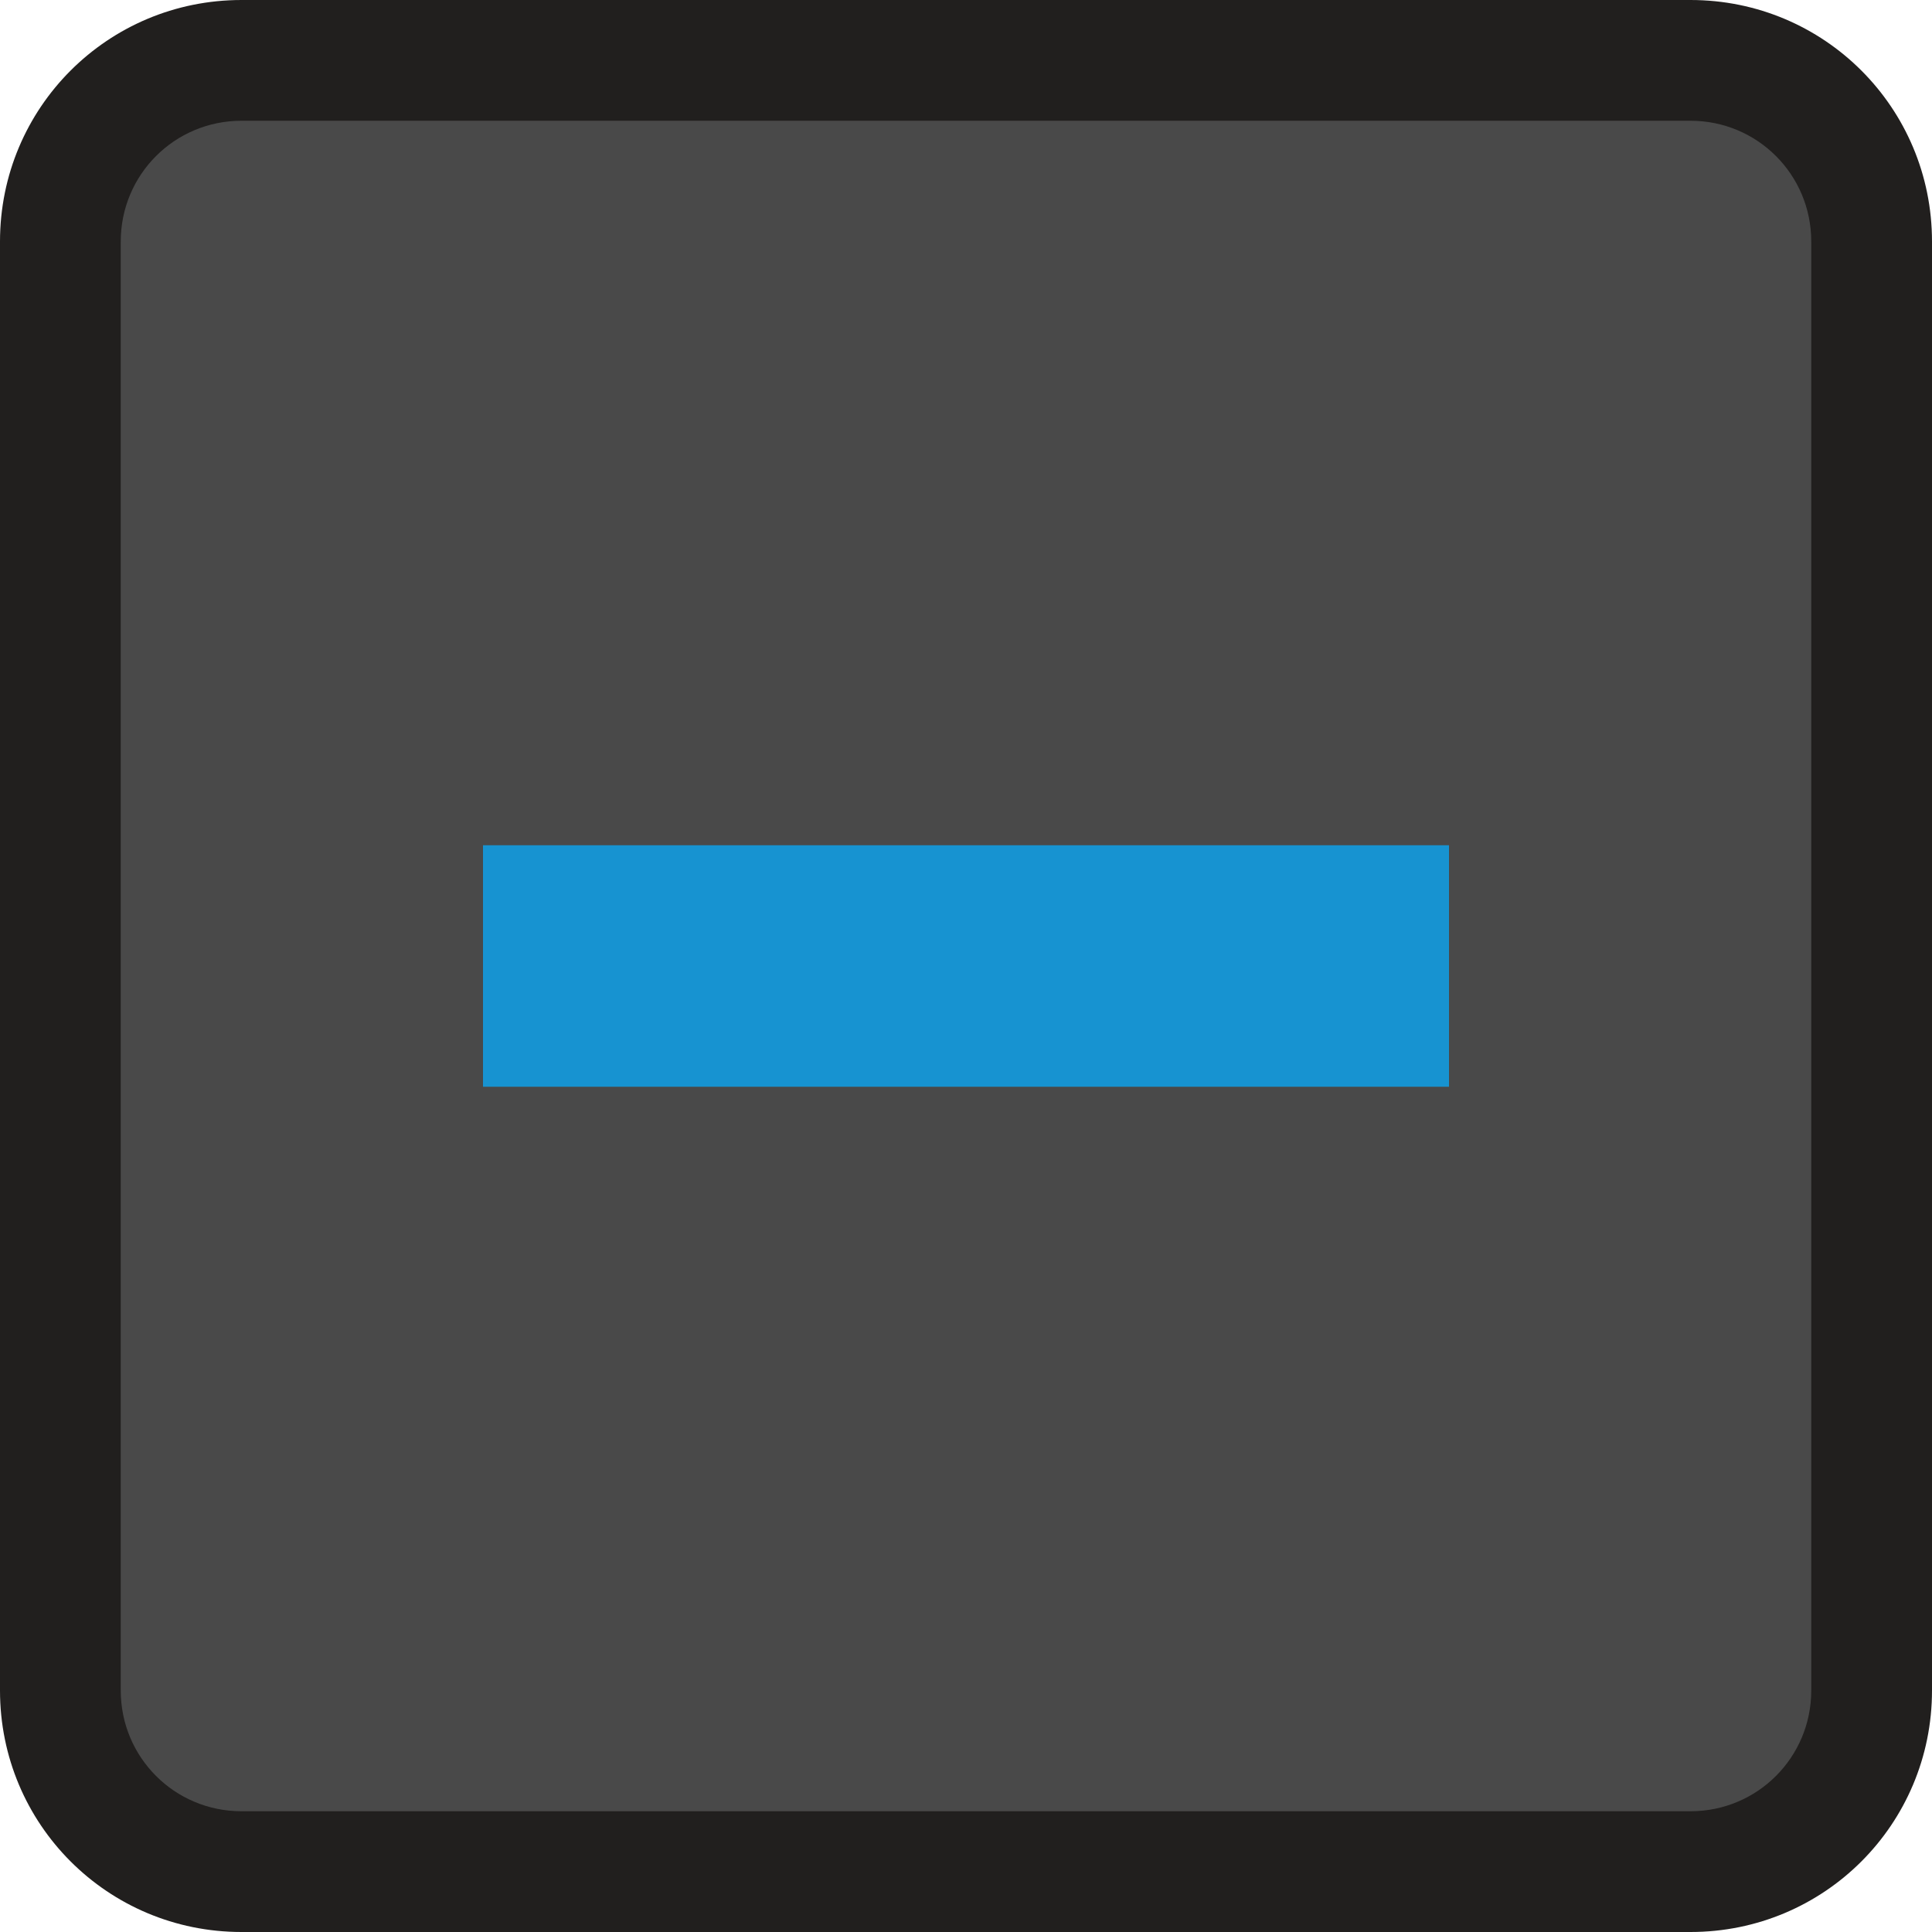
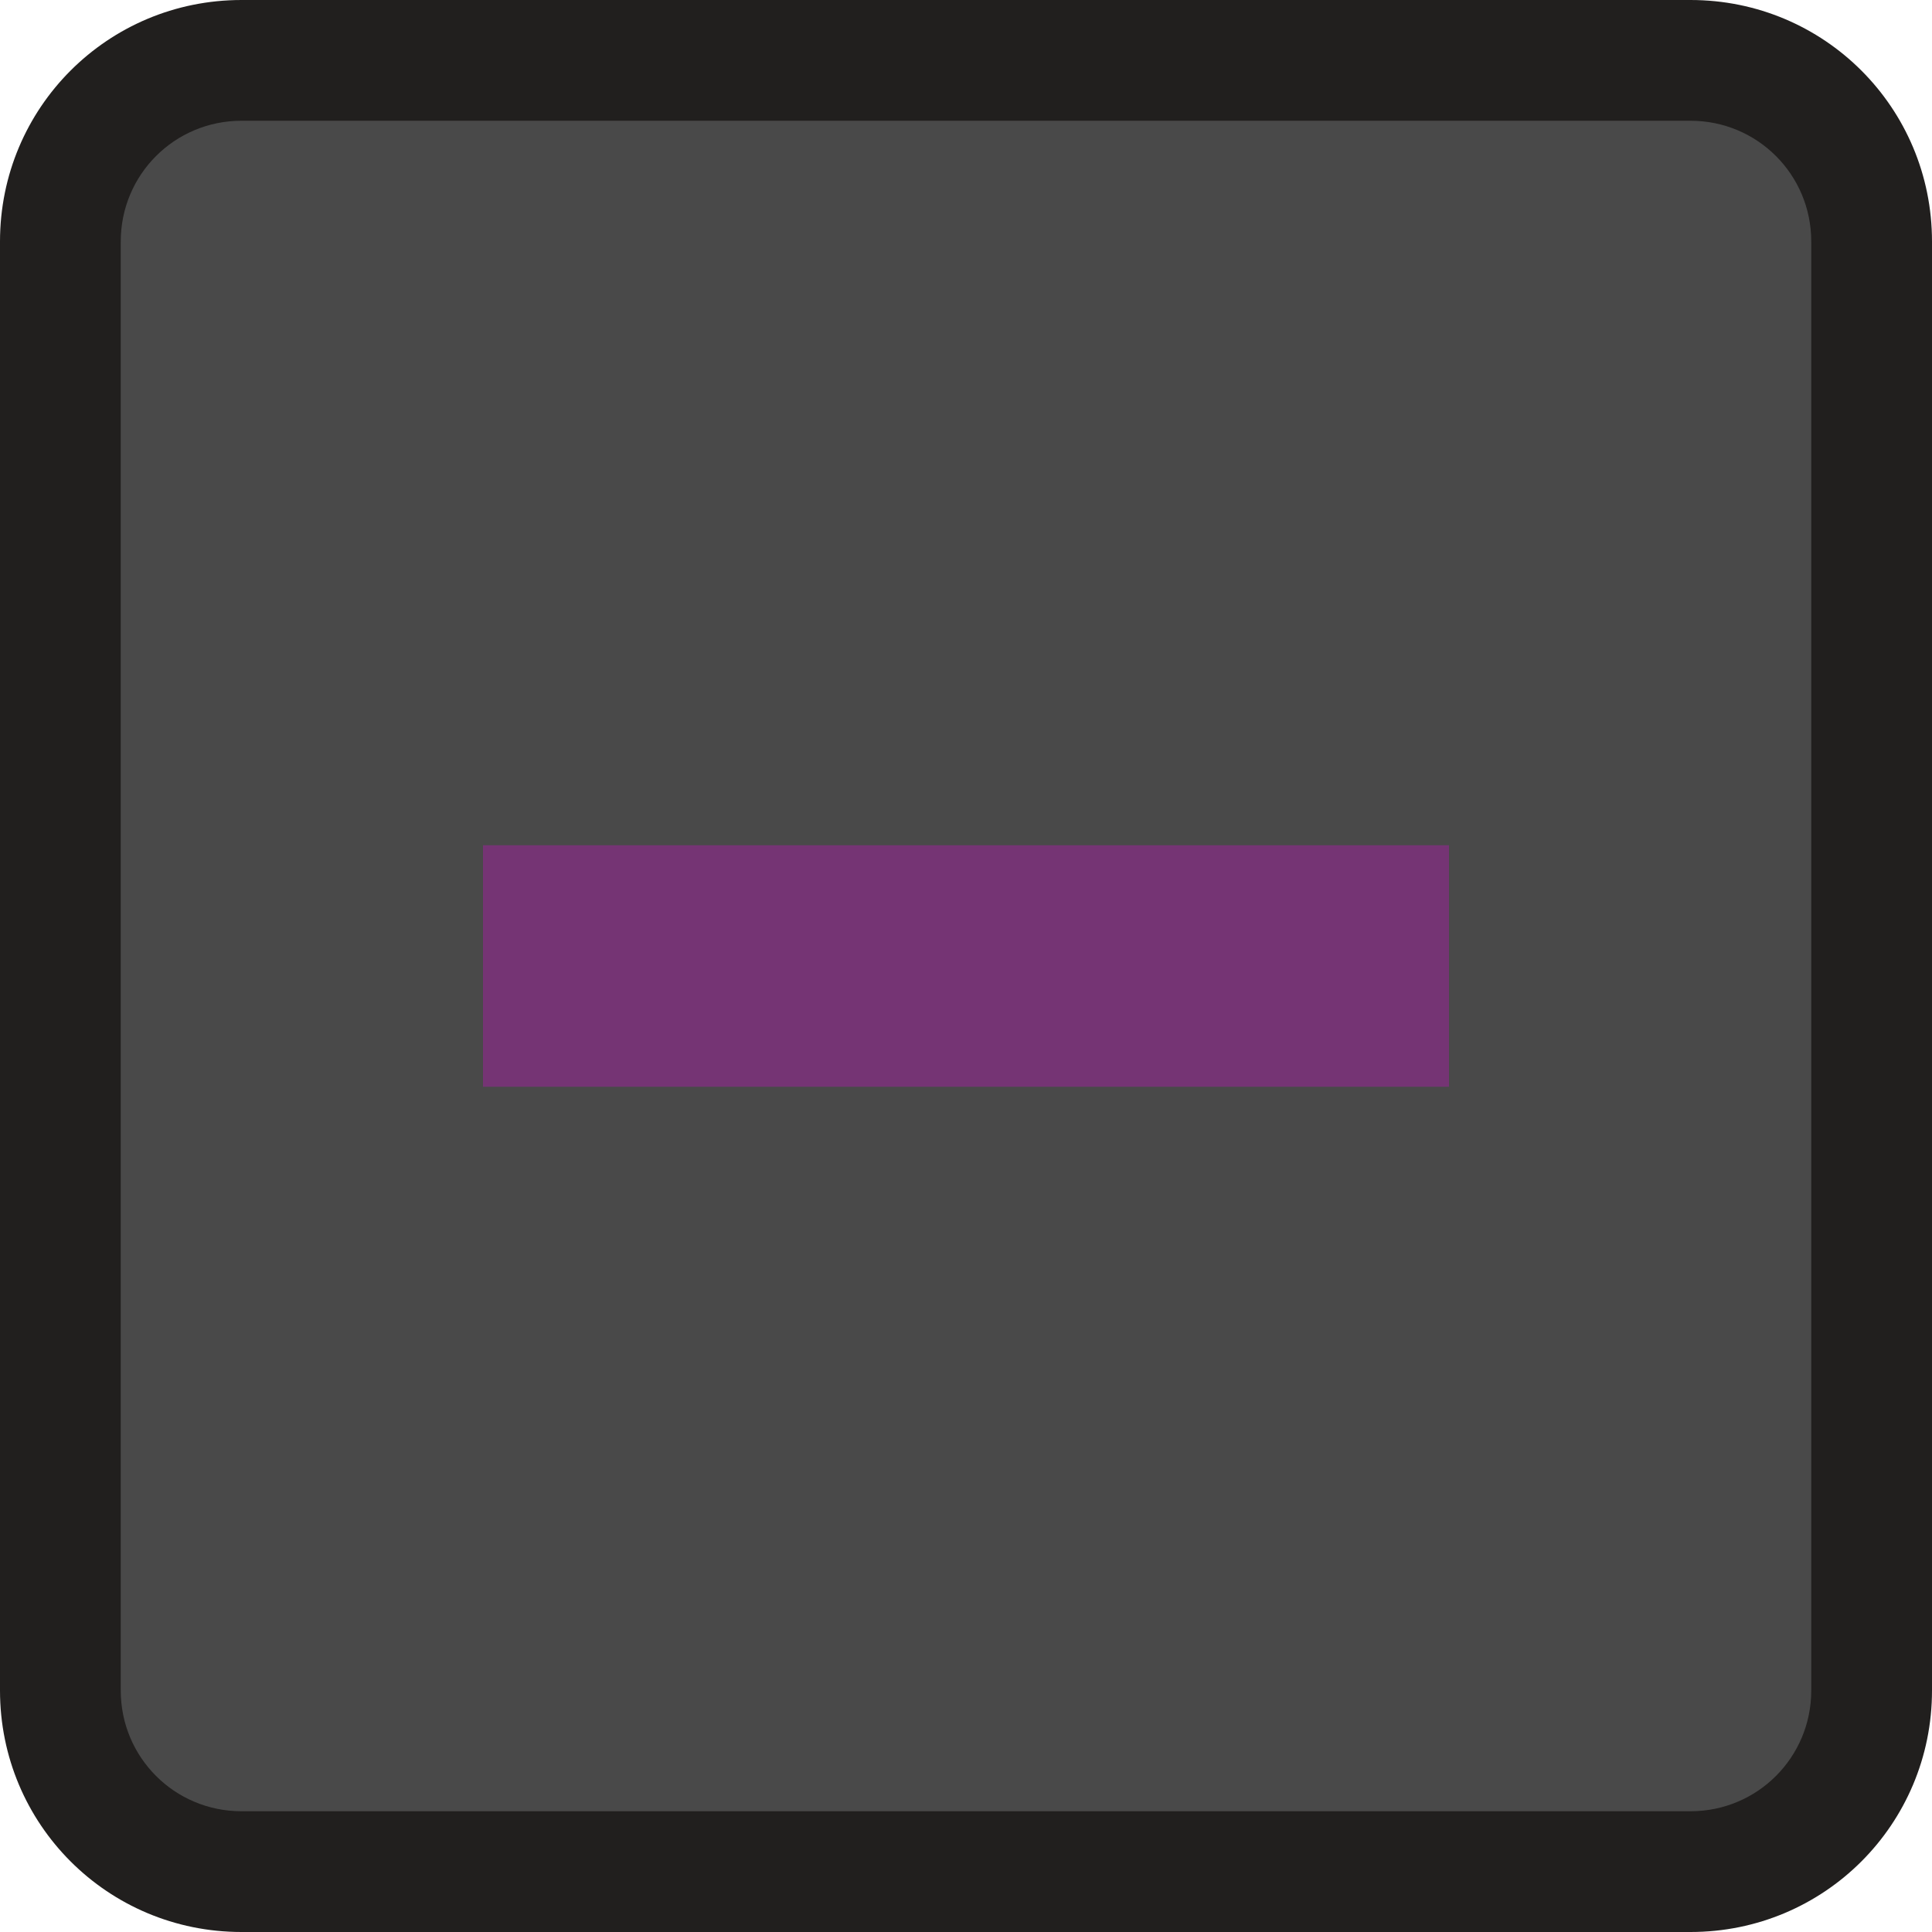
<svg xmlns="http://www.w3.org/2000/svg" xmlns:xlink="http://www.w3.org/1999/xlink" width="16" height="16" id="svg2" version="1.1">
  <defs id="defs4">
    <radialGradient xlink:href="#linearGradient3802" id="radialGradient3810" cx="8" cy="8" fx="7.958" fy="8.849" r="7" gradientUnits="userSpaceOnUse" gradientTransform="matrix(1.285714,-3.0612245e-8,3.0612246e-8,1.285714,-2.285715,-2.285714)" />
    <linearGradient id="linearGradient3802">
      <stop style="stop-color:#eeeeec;stop-opacity:1;" offset="0" id="stop3804" />
      <stop id="stop3812" offset="0.5" style="stop-color:#e4e4e1;stop-opacity:1;" />
      <stop style="stop-color:#949493;stop-opacity:1;" offset="1" id="stop3806" />
    </linearGradient>
    <radialGradient r="7" fy="8.849" fx="7.958" cy="8" cx="8" gradientTransform="matrix(1.285714,-3.0612245e-8,3.0612246e-8,1.285714,-2.285715,-2.285714)" gradientUnits="userSpaceOnUse" id="radialGradient3006" xlink:href="#linearGradient3802" />
  </defs>
  <g id="layer1" transform="translate(0,-1036.362)">
    <rect style="fill:#494949;fill-opacity:1;stroke:none" id="rect3757" width="14.821" height="14.758" x="0.621" y="1037.046" rx="1" ry="1" />
    <path style="fill:#211f1e;fill-opacity:1;stroke:none" d="M 2 0 C 0.892 0 3.2526065e-18 0.892 0 2 L 0 14 C 0 15.108 0.892 16 2 16 L 14 16 C 15.108 16 16 15.108 16 14 L 16 2 C 16 0.892 15.108 3.2526065e-18 14 0 L 2 0 z M 2 1 L 14 1 C 14.554 1 15 1.446 15 2 L 15 14 C 15 14.554 14.554 15 14 15 L 2 15 C 1.446 15 1 14.554 1 14 L 1 2 C 1 1.446 1.446 1 2 1 z " transform="translate(0,1036.362)" id="rect3752" />
-     <rect style="fill:#1793d1;fill-opacity:1;stroke:none" id="rect3931" width="8" height="2" x="4" y="1043.362" />
+     <rect style="fill:#753474;fill-opacity:1;stroke:none" id="rect3931" width="8" height="2" x="4" y="1043.362" />
  </g>
</svg>
